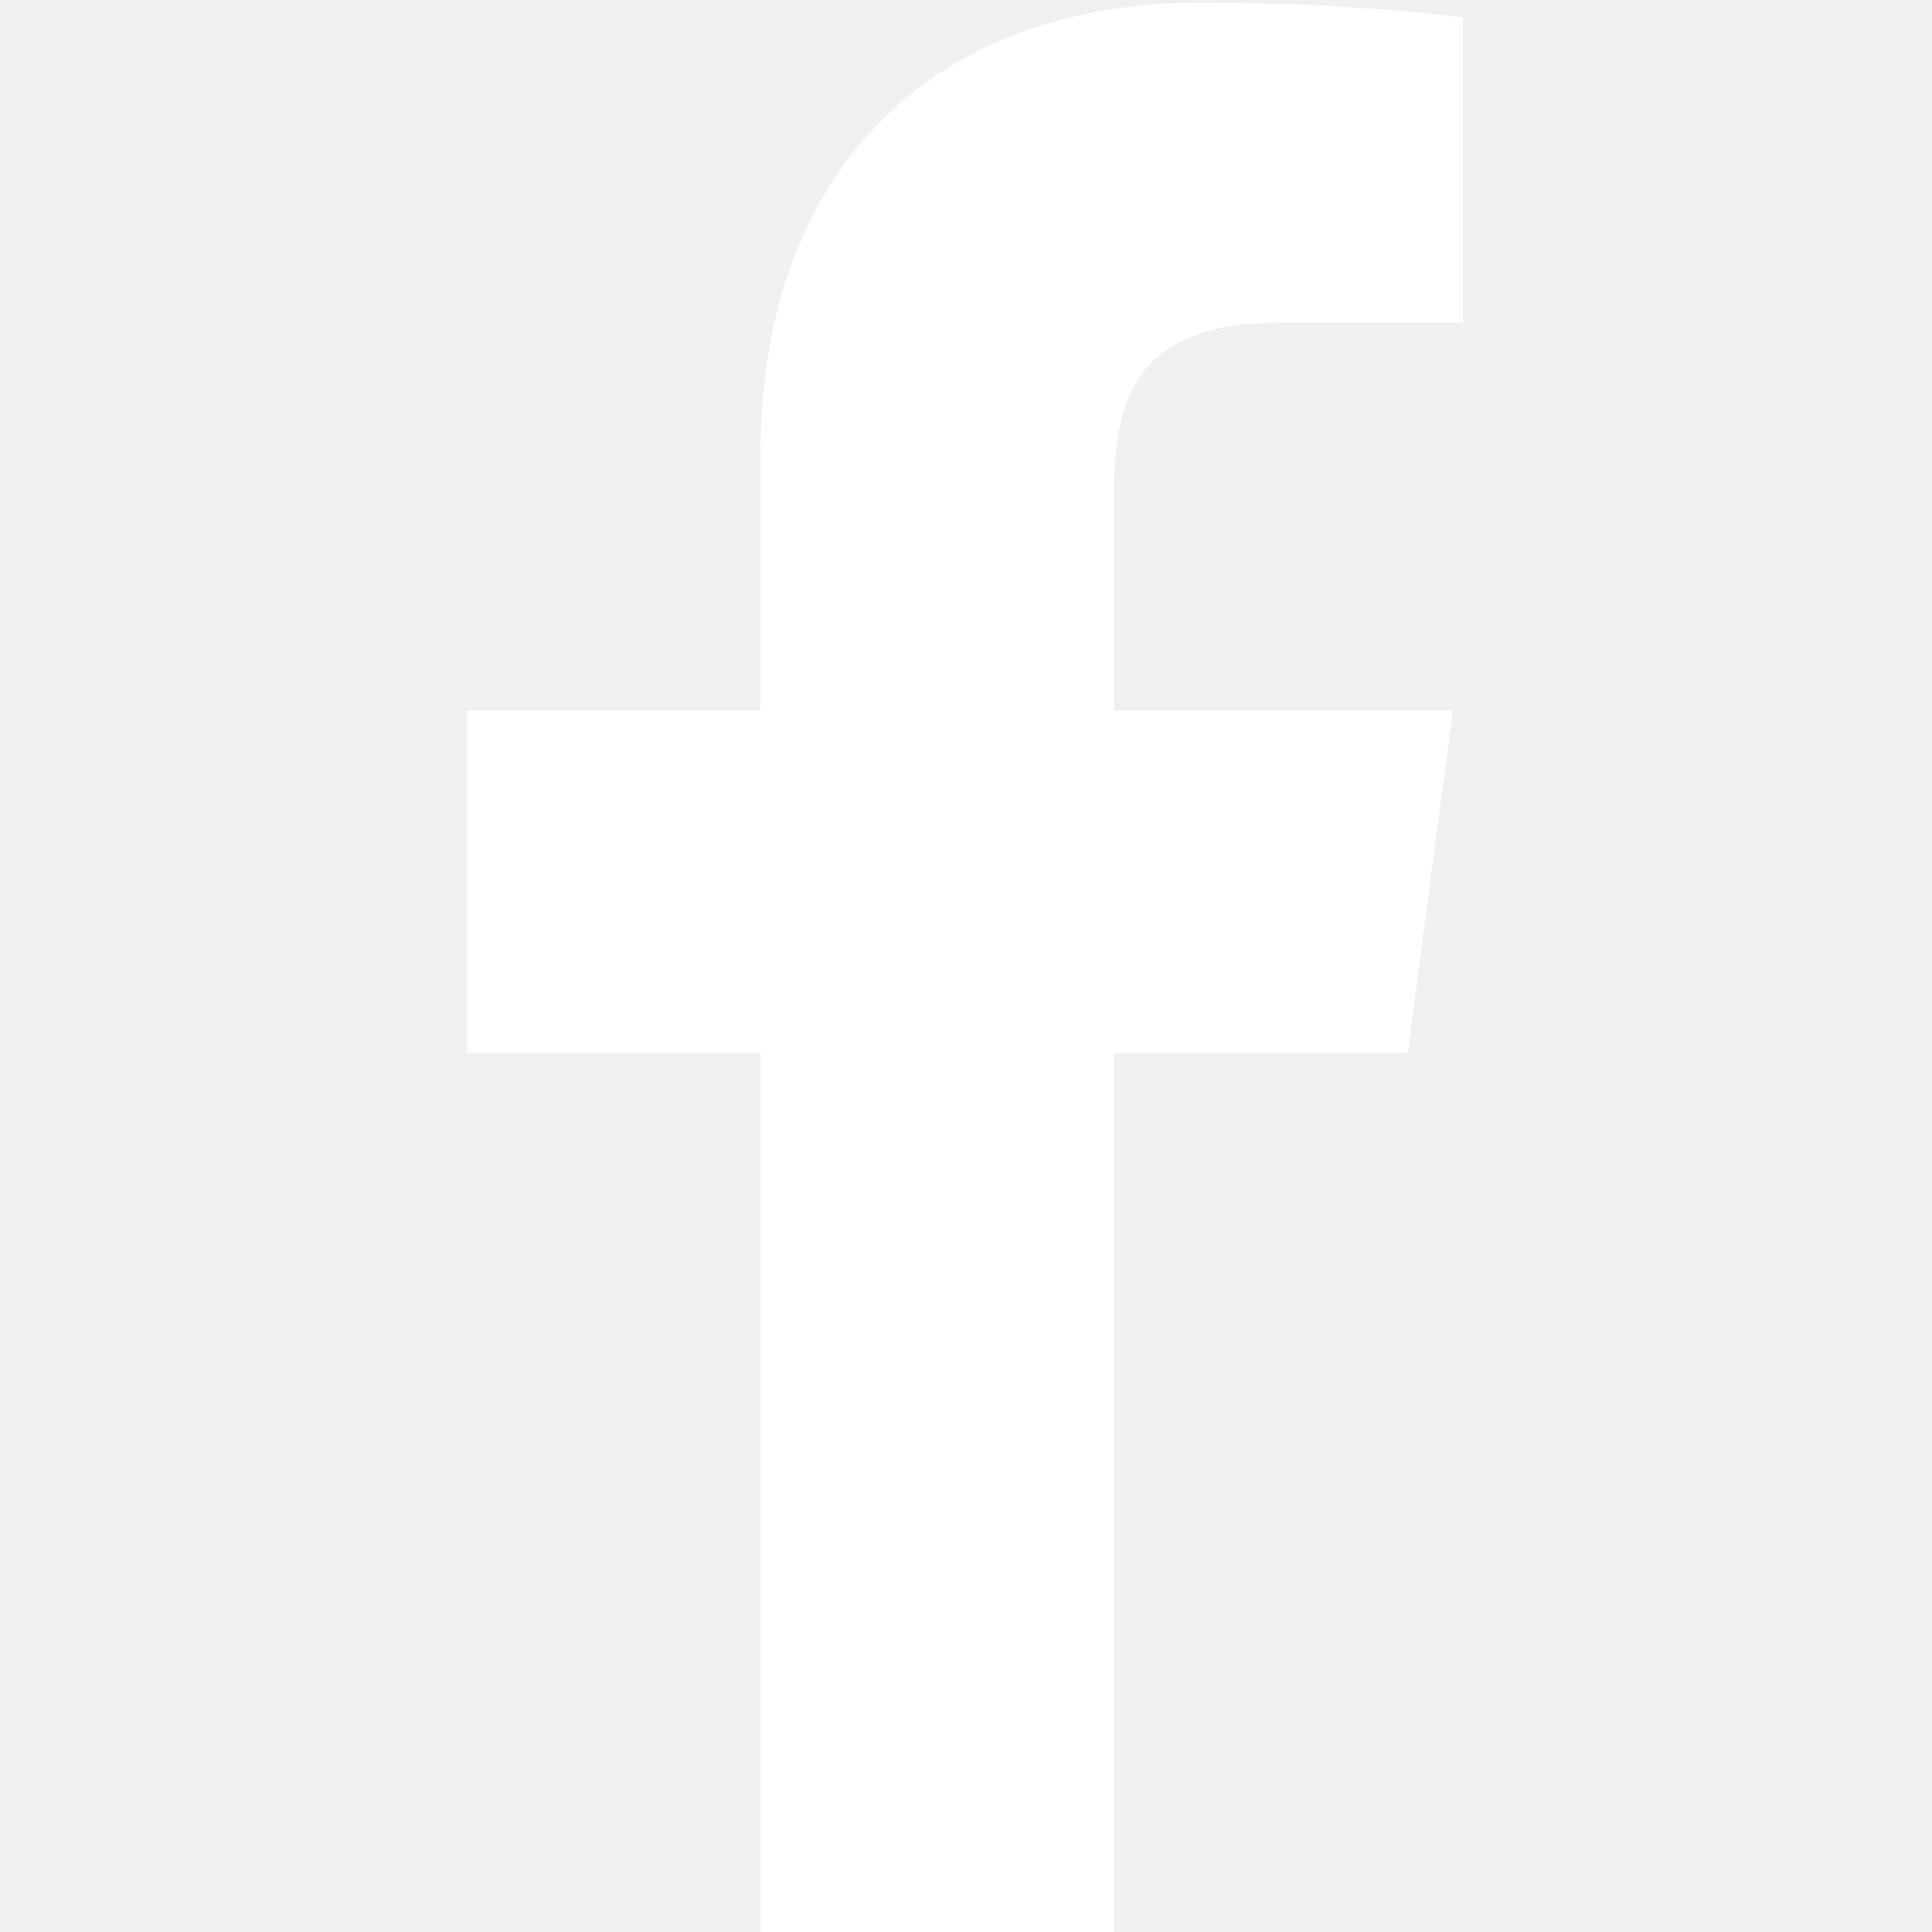
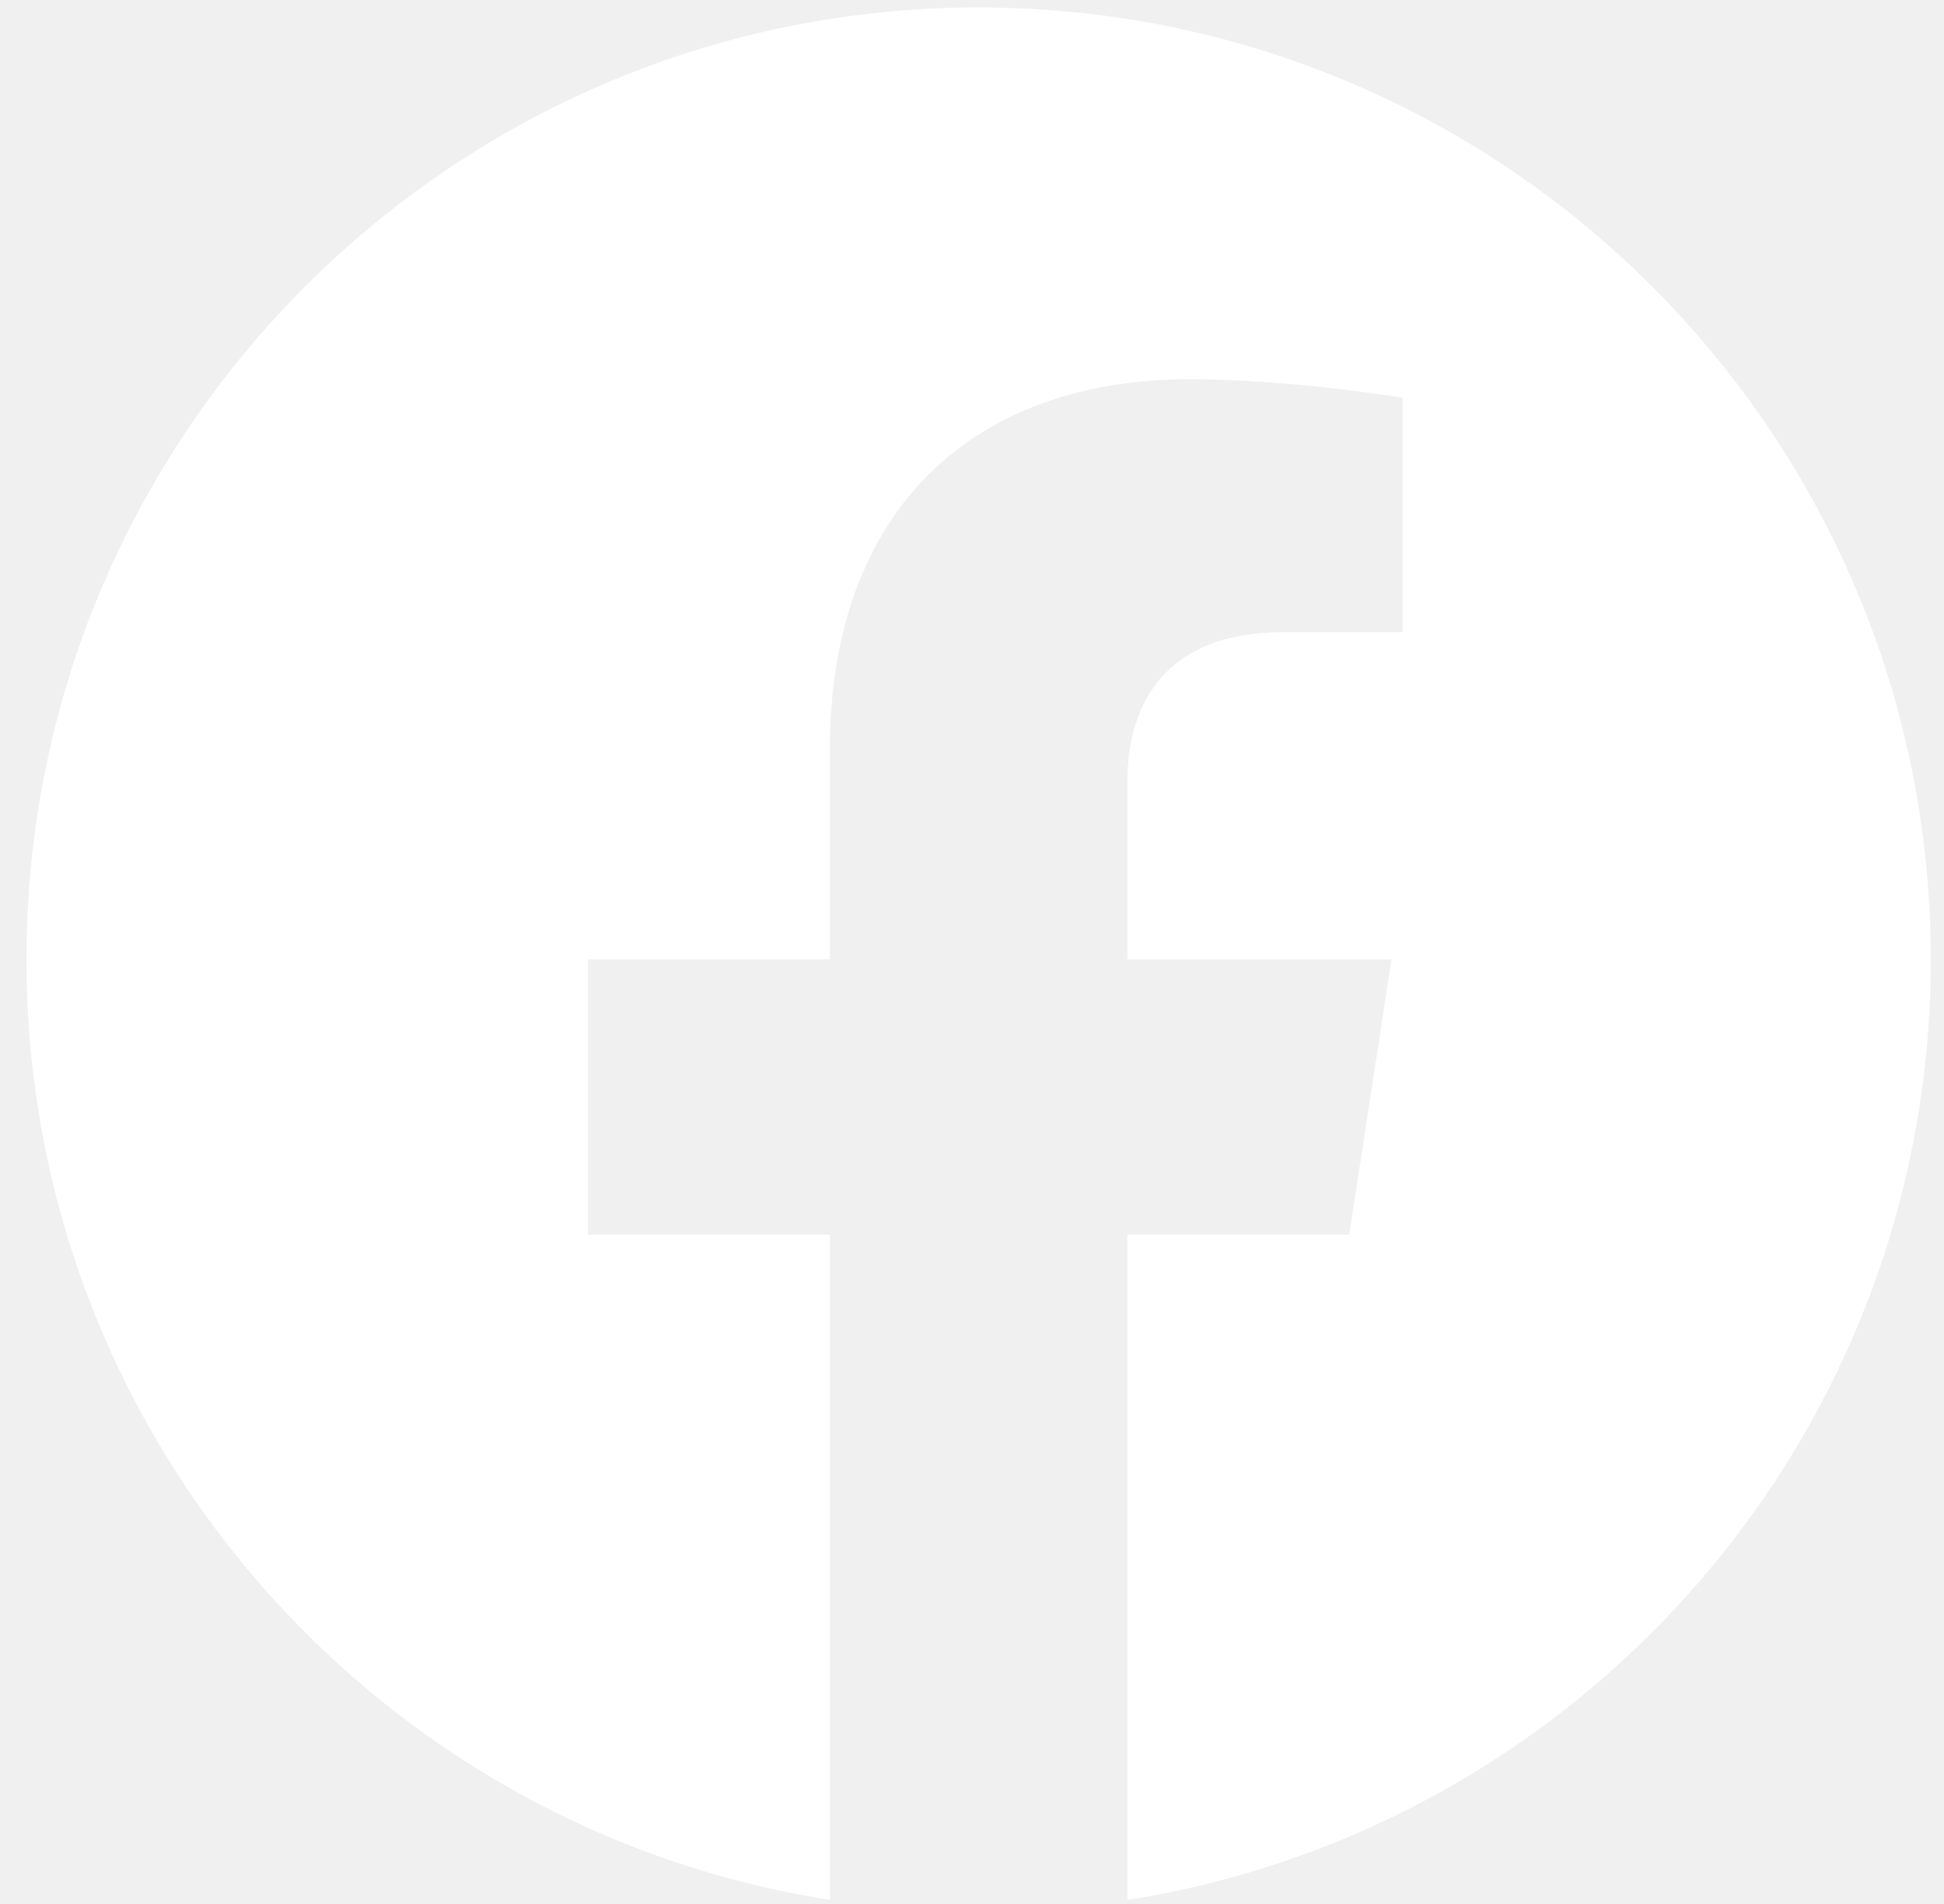
- <svg xmlns="http://www.w3.org/2000/svg" width="256" height="256" viewBox="0 0 256 256">
-   <g fill="none" fill-rule="evenodd">
-     <g fill="#FFF" fill-rule="nonzero">
-       <path d="M100.752 256.35h46.881V139.531h38.902l5.985-45.392h-44.887V65.1c0-13.35 3.658-22.362 22.277-22.362h23.94V2.353C189.86 1.685 175.563.35 158.938.35c-34.58 0-58.186 21.361-58.186 60.078v33.71H61.85v45.393h38.902V256.35z" />
-     </g>
-   </g>
+ <svg xmlns="http://www.w3.org/2000/svg" width="49" height="48" viewBox="0 0 49 48" fill="none">
+   <path d="M48.667 24.188C48.667 10.933 37.922 0.188 24.667 0.188C11.412 0.188 0.667 10.933 0.667 24.188C0.667 36.166 9.443 46.096 20.917 47.896V31.125H14.823V24.188H20.917V18.9C20.917 12.885 24.5 9.562 29.982 9.562C32.607 9.562 35.354 10.031 35.354 10.031V15.938H32.328C29.347 15.938 28.417 17.788 28.417 19.688V24.188H35.073L34.009 31.125H28.417V47.896C39.89 46.096 48.667 36.166 48.667 24.188Z" fill="white" />
</svg>
